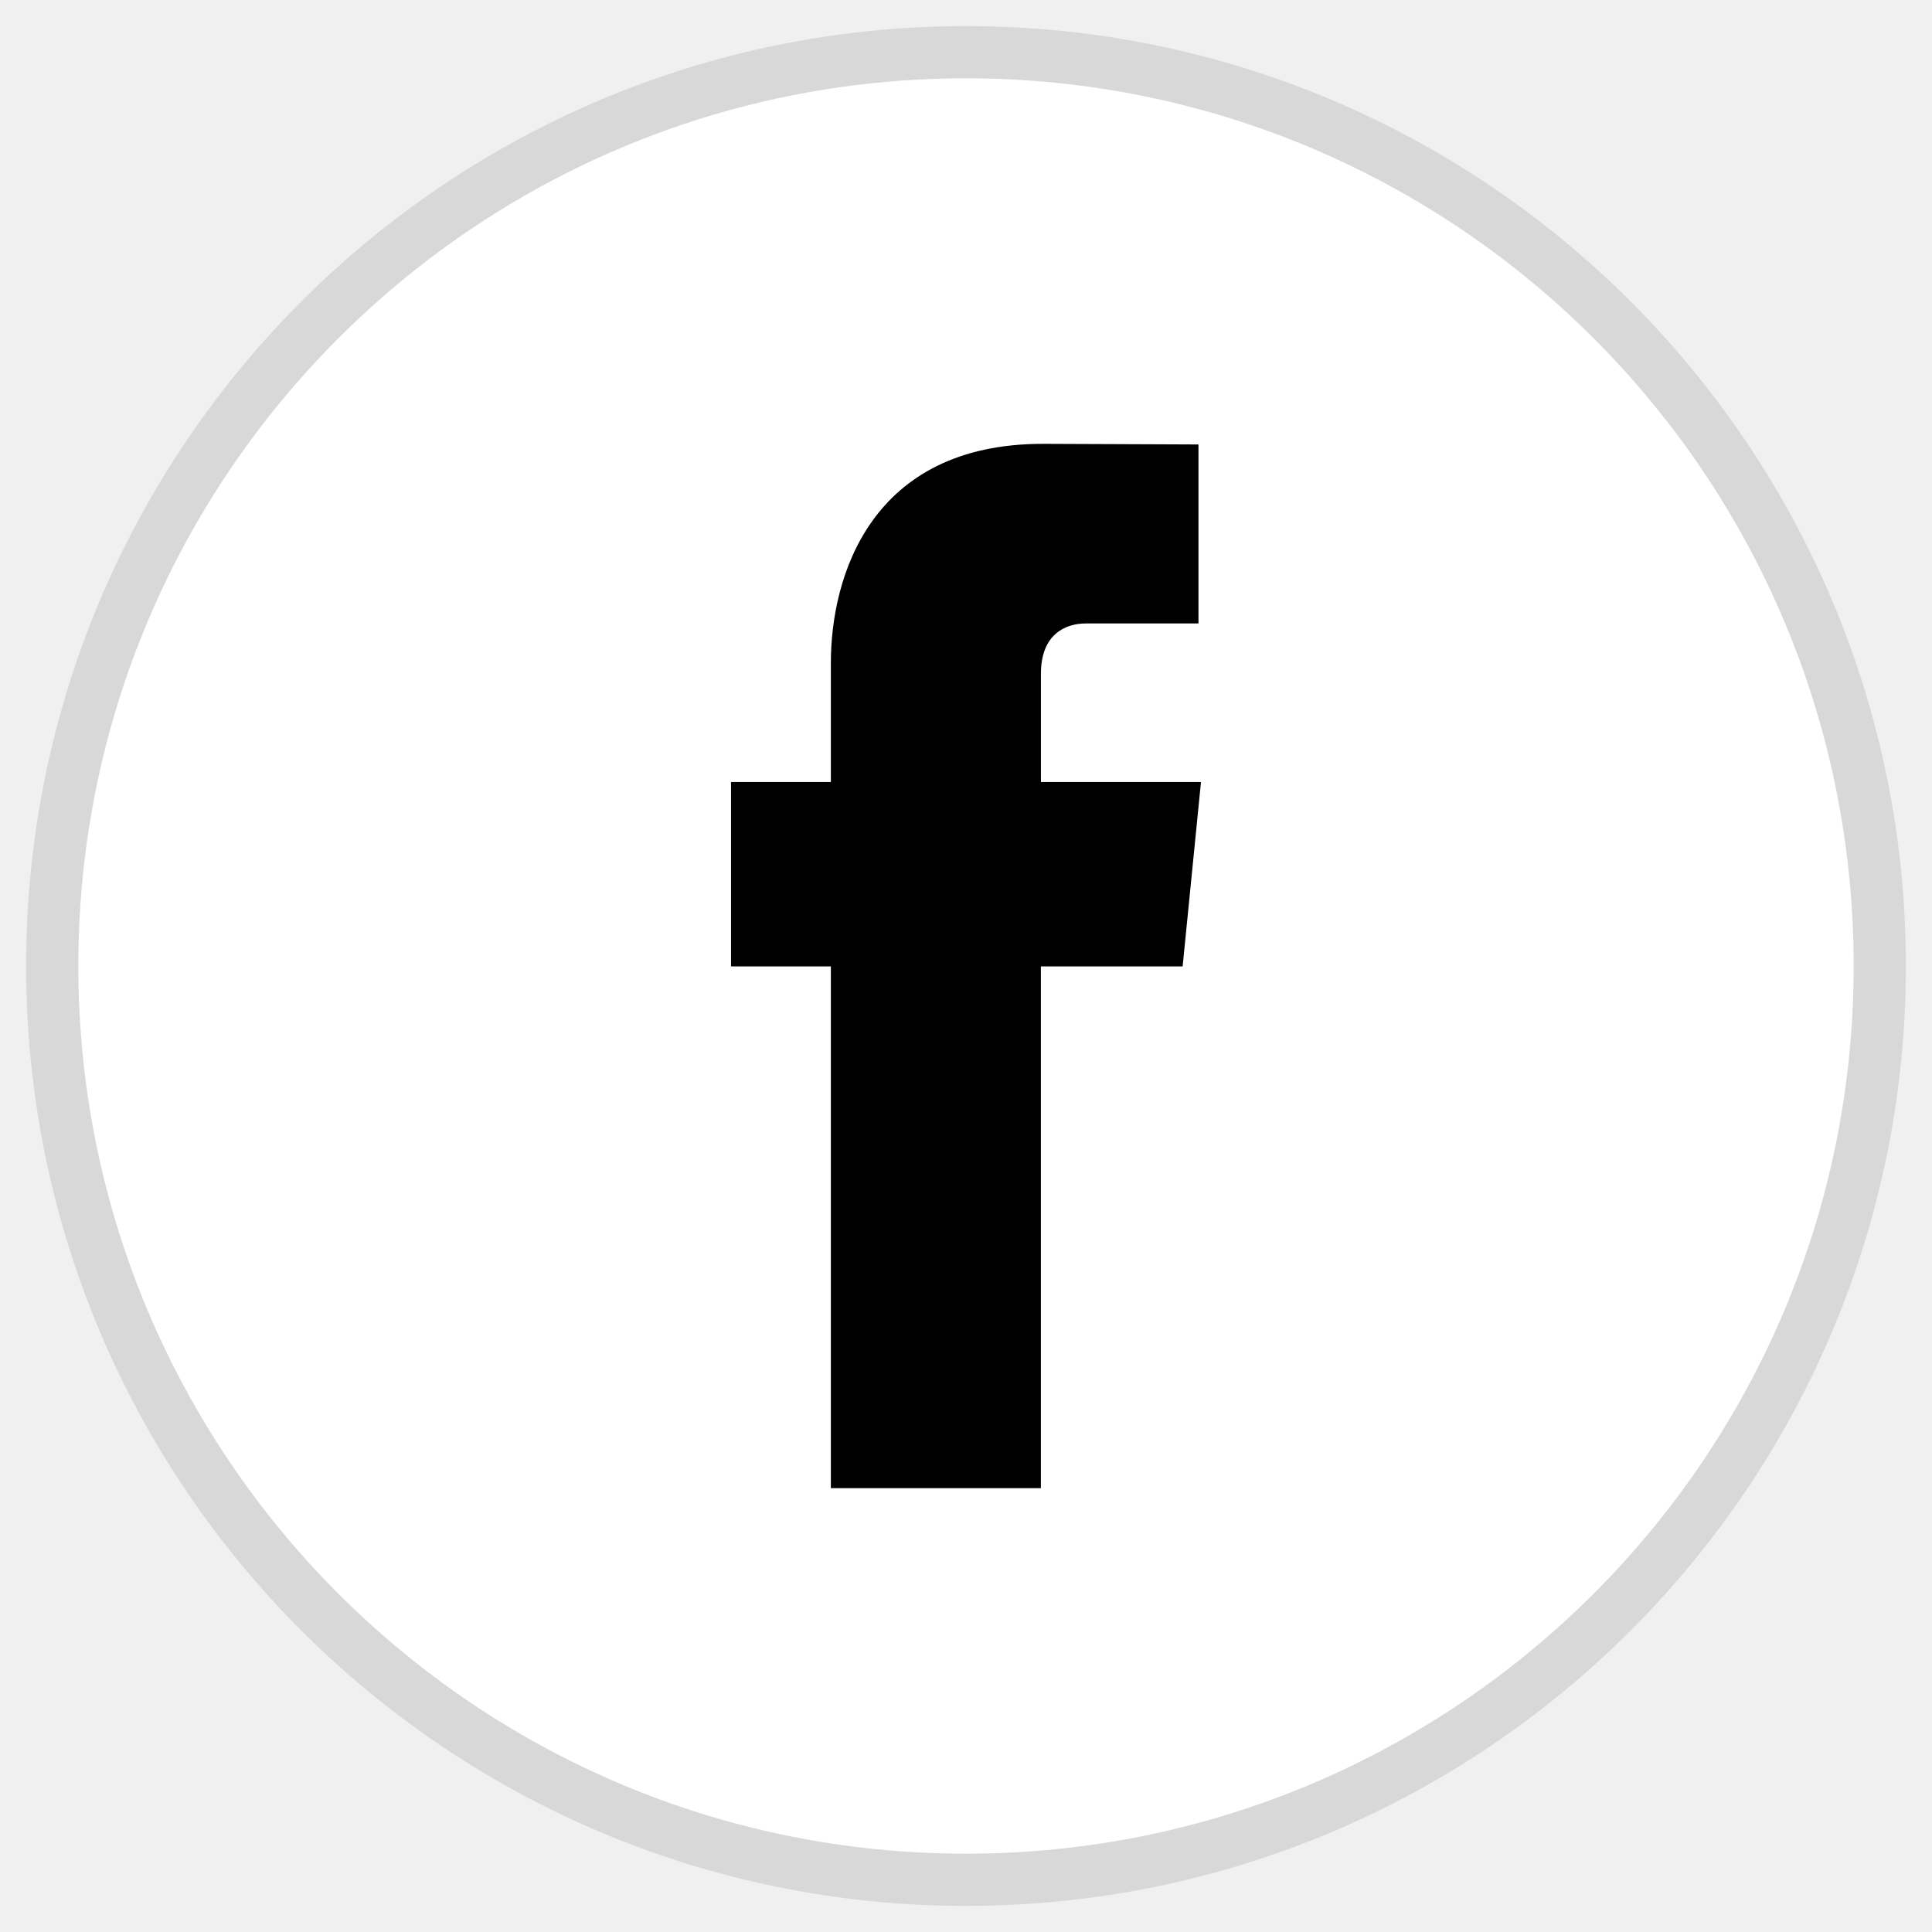
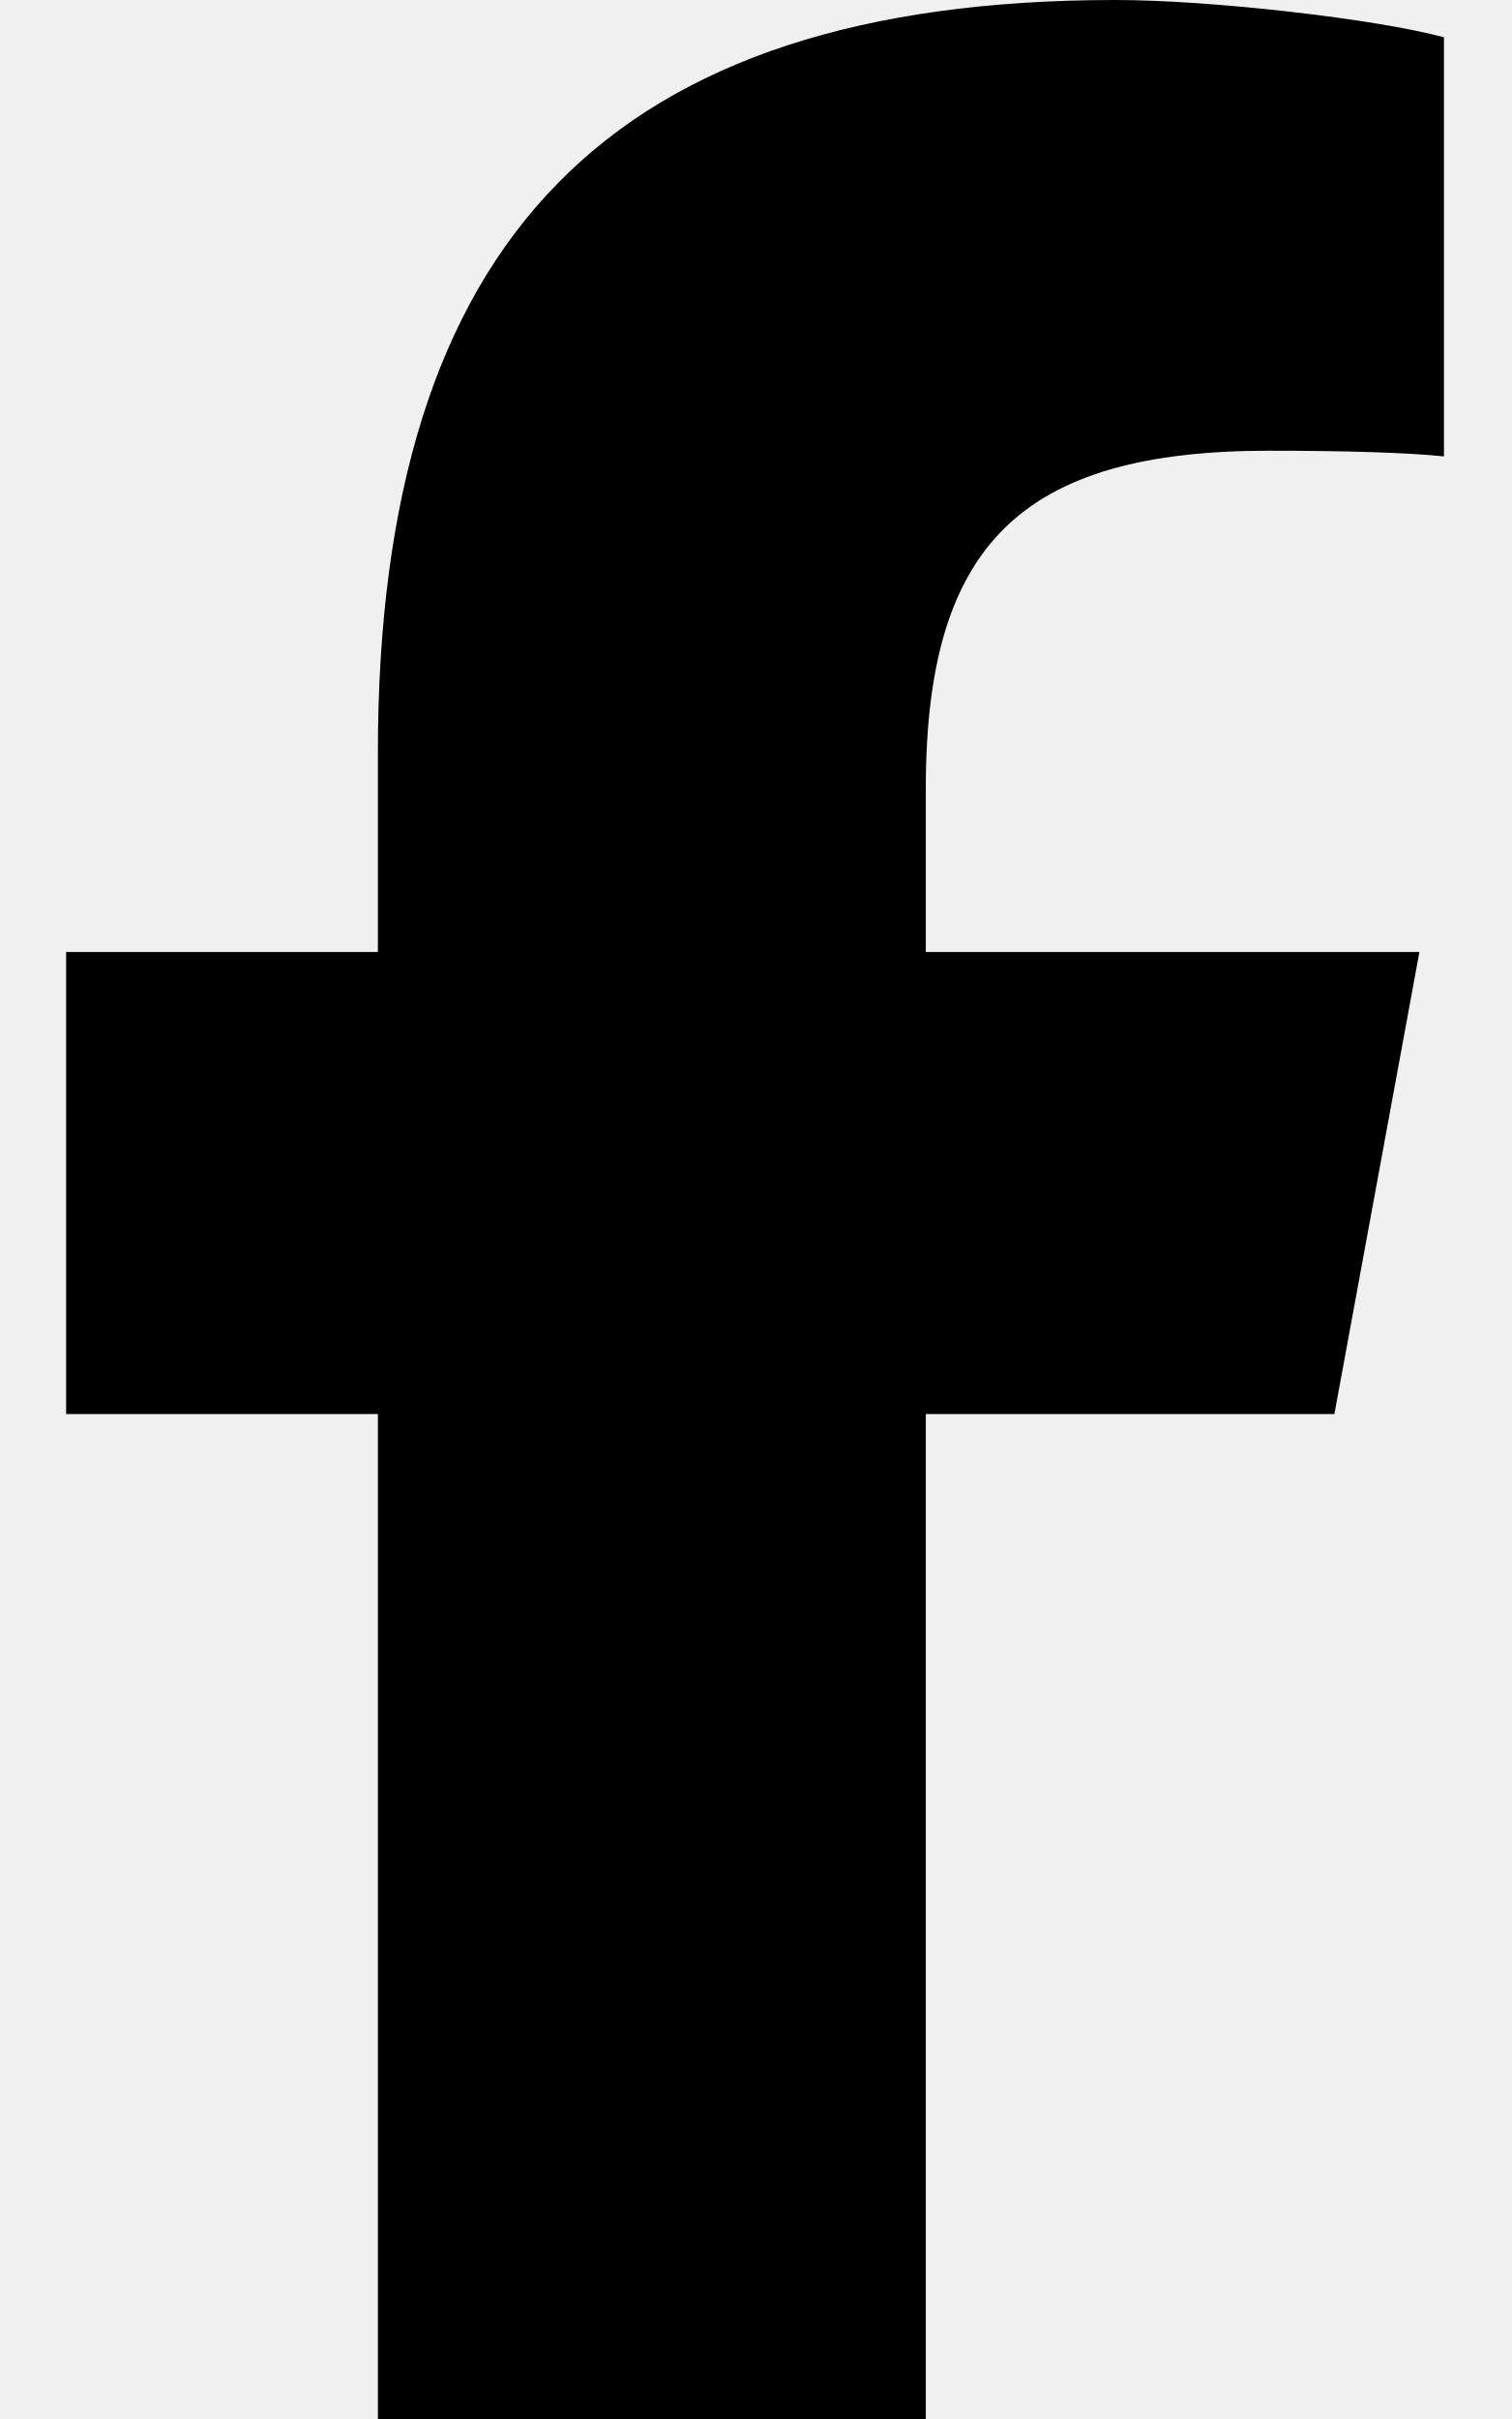
- <svg xmlns="http://www.w3.org/2000/svg" width="37" height="37">
-   <g fill="none" fill-rule="evenodd">
-     <circle stroke="#D8D8D8" fill="#FFF" cx="18.5" cy="18.5" r="17.5" />
-     <path d="M22.649 18.508h-2.715V28.5h-4.022v-9.992H14v-3.531h1.912v-2.285c0-1.636.753-4.192 4.06-4.192l2.98.012v3.428h-2.164c-.352 0-.853.181-.853.961v2.076H23l-.351 3.53z" fill="#000" />
-   </g>
+ <svg xmlns="http://www.w3.org/2000/svg" height="10" width="6.25" viewBox="0 0 320 512">
+   <path fill="#000000" d="M80 299.3V512H196V299.3h86.5l18-97.8H196V166.9c0-51.7 20.3-71.5 72.7-71.5c16.3 0 29.4 .4 37 1.2V7.9C291.4 4 256.4 0 236.2 0C129.3 0 80 50.5 80 159.4v42.1H14v97.8H80z" />
</svg>
